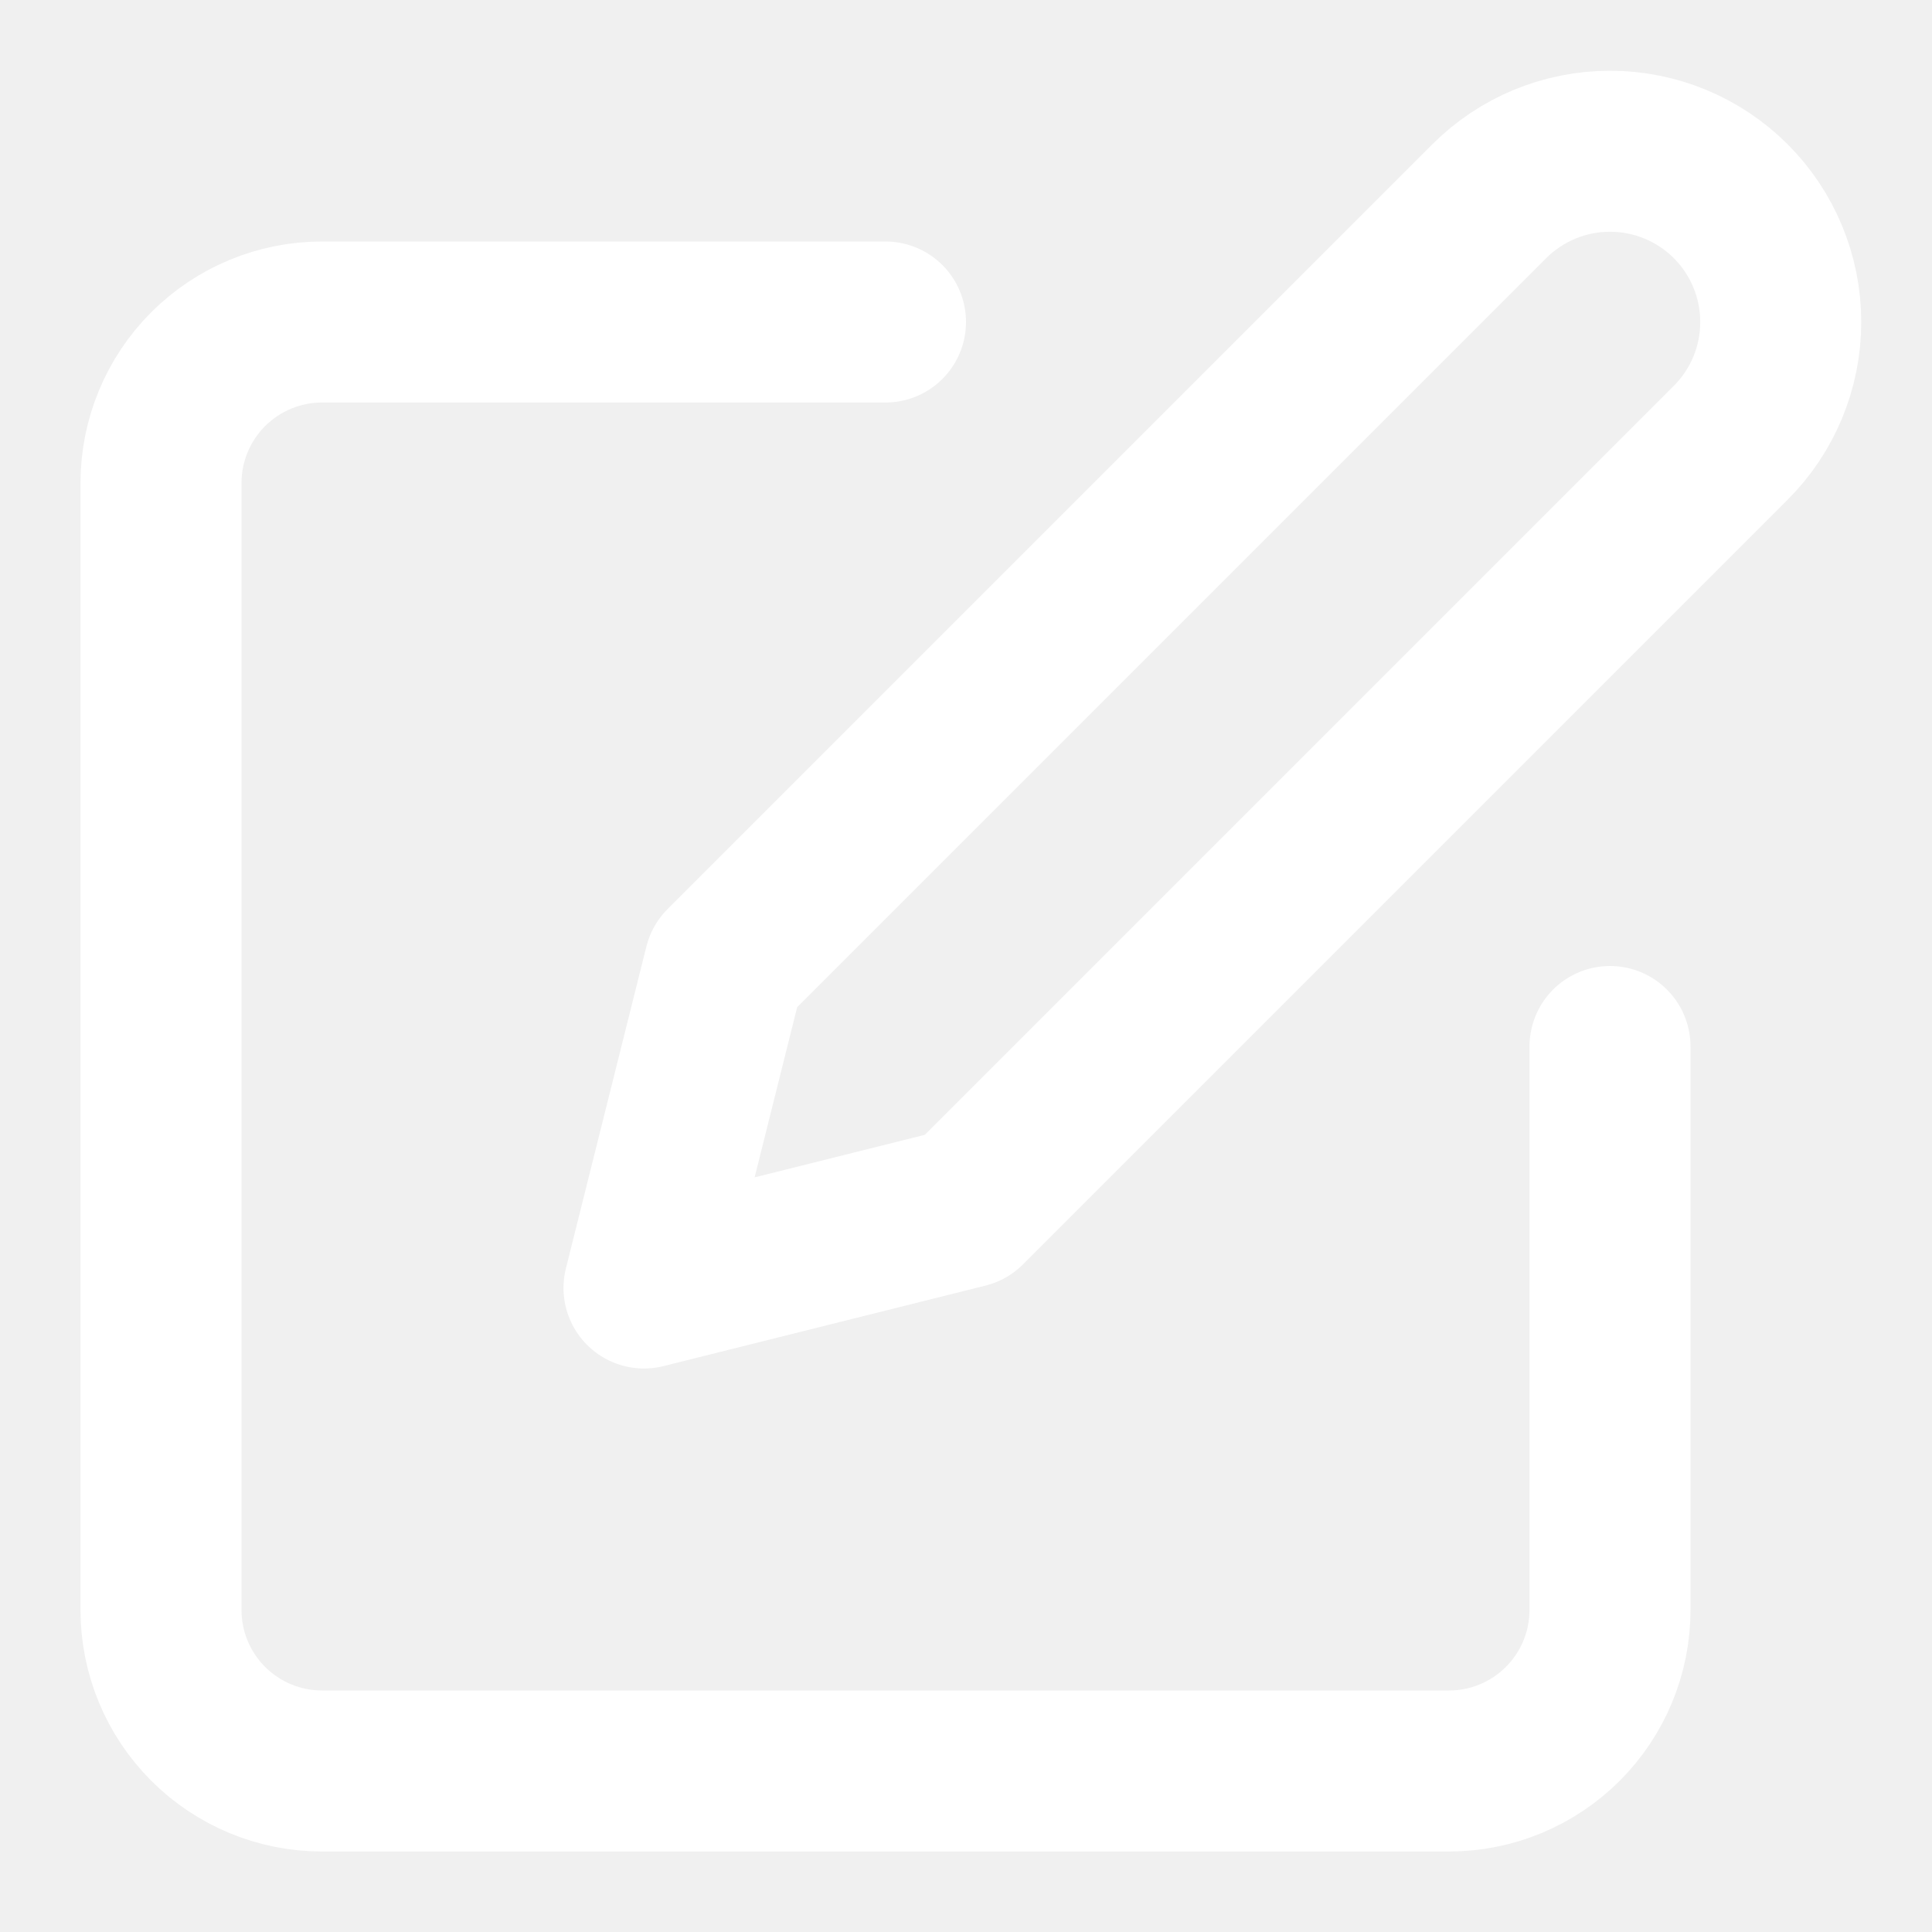
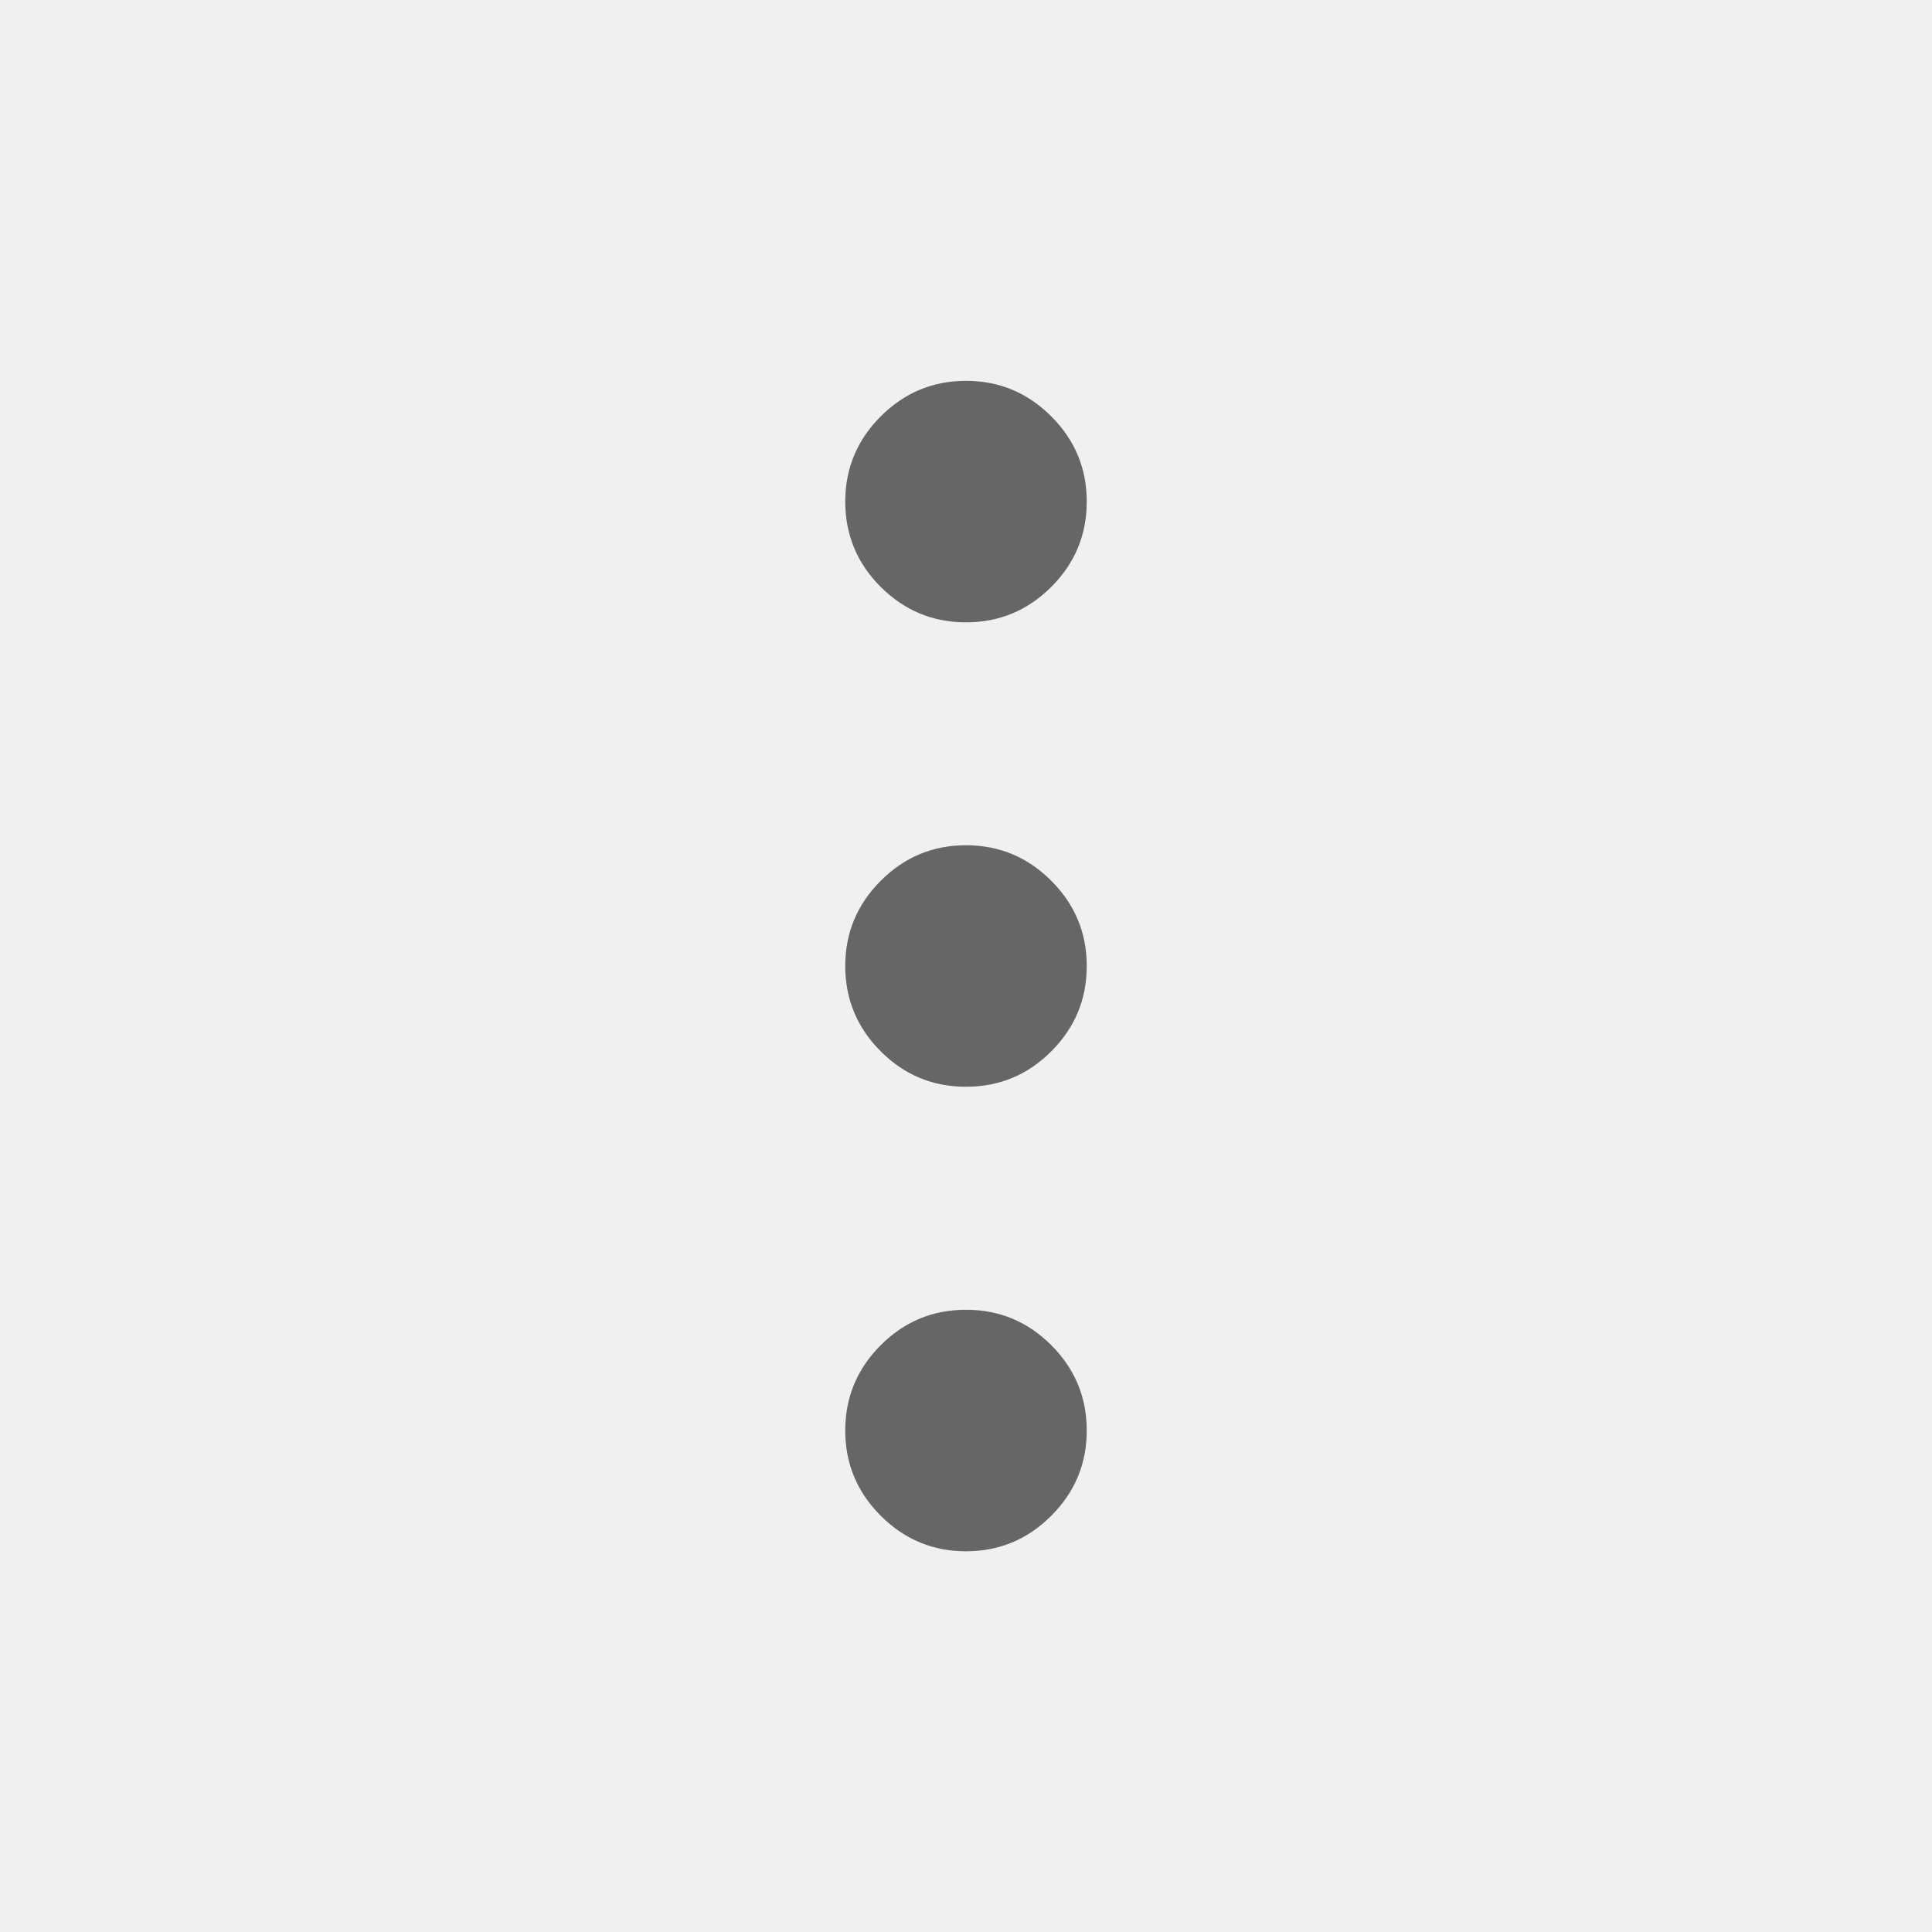
- <svg xmlns="http://www.w3.org/2000/svg" width="24" height="24" viewBox="0 0 24 24" fill="none">
-   <path d="M11 4H4C3.47 4 2.961 4.211 2.586 4.586C2.211 4.961 2 5.47 2 6V20C2 20.53 2.211 21.039 2.586 21.414C2.961 21.789 3.47 22 4 22H18C18.53 22 19.039 21.789 19.414 21.414C19.789 21.039 20 20.53 20 20V13" stroke="white" stroke-width="2" stroke-linecap="round" stroke-linejoin="round" />
-   <path d="M18.5 2.5C18.898 2.102 19.437 1.879 20 1.879C20.563 1.879 21.102 2.102 21.5 2.5C21.898 2.898 22.121 3.438 22.121 4C22.121 4.563 21.898 5.102 21.5 5.5L12 15L8 16L9 12L18.5 2.5Z" stroke="white" stroke-width="2" stroke-linecap="round" stroke-linejoin="round" />
+ <svg xmlns="http://www.w3.org/2000/svg" width="16" height="16" viewBox="0 0 16 16" fill="none">
+   <mask id="mask0_227_8626" style="mask-type:alpha" maskUnits="userSpaceOnUse" x="0" y="0" width="16" height="16">
+     <rect width="16" height="16" fill="#D9D9D9" />
+   </mask>
+   <g mask="url(#mask0_227_8626)">
+     <path d="M8 12.847C7.725 12.847 7.49 12.749 7.294 12.553C7.098 12.357 7 12.122 7 11.847C7 11.572 7.098 11.336 7.294 11.14C7.49 10.944 7.725 10.847 8 10.847C8.275 10.847 8.51 10.944 8.706 11.14C8.902 11.336 9 11.572 9 11.847C9 12.122 8.902 12.357 8.706 12.553C8.51 12.749 8.275 12.847 8 12.847ZM8 9C7.725 9 7.49 8.903 7.294 8.707C7.098 8.511 7 8.275 7 8C7 7.725 7.098 7.49 7.294 7.294C7.49 7.098 7.725 7 8 7C8.275 7 8.51 7.098 8.706 7.294C8.902 7.49 9 7.725 9 8C9 8.275 8.902 8.511 8.706 8.707C8.51 8.903 8.275 9 8 9ZM8 5.154C7.725 5.154 7.49 5.056 7.294 4.861C7.098 4.665 7 4.429 7 4.154C7 3.879 7.098 3.644 7.294 3.448C7.49 3.252 7.725 3.154 8 3.154C8.275 3.154 8.51 3.252 8.706 3.448C8.902 3.644 9 3.879 9 4.154C9 4.429 8.902 4.665 8.706 4.861C8.51 5.056 8.275 5.154 8 5.154Z" fill="#666666" />
+   </g>
</svg>
